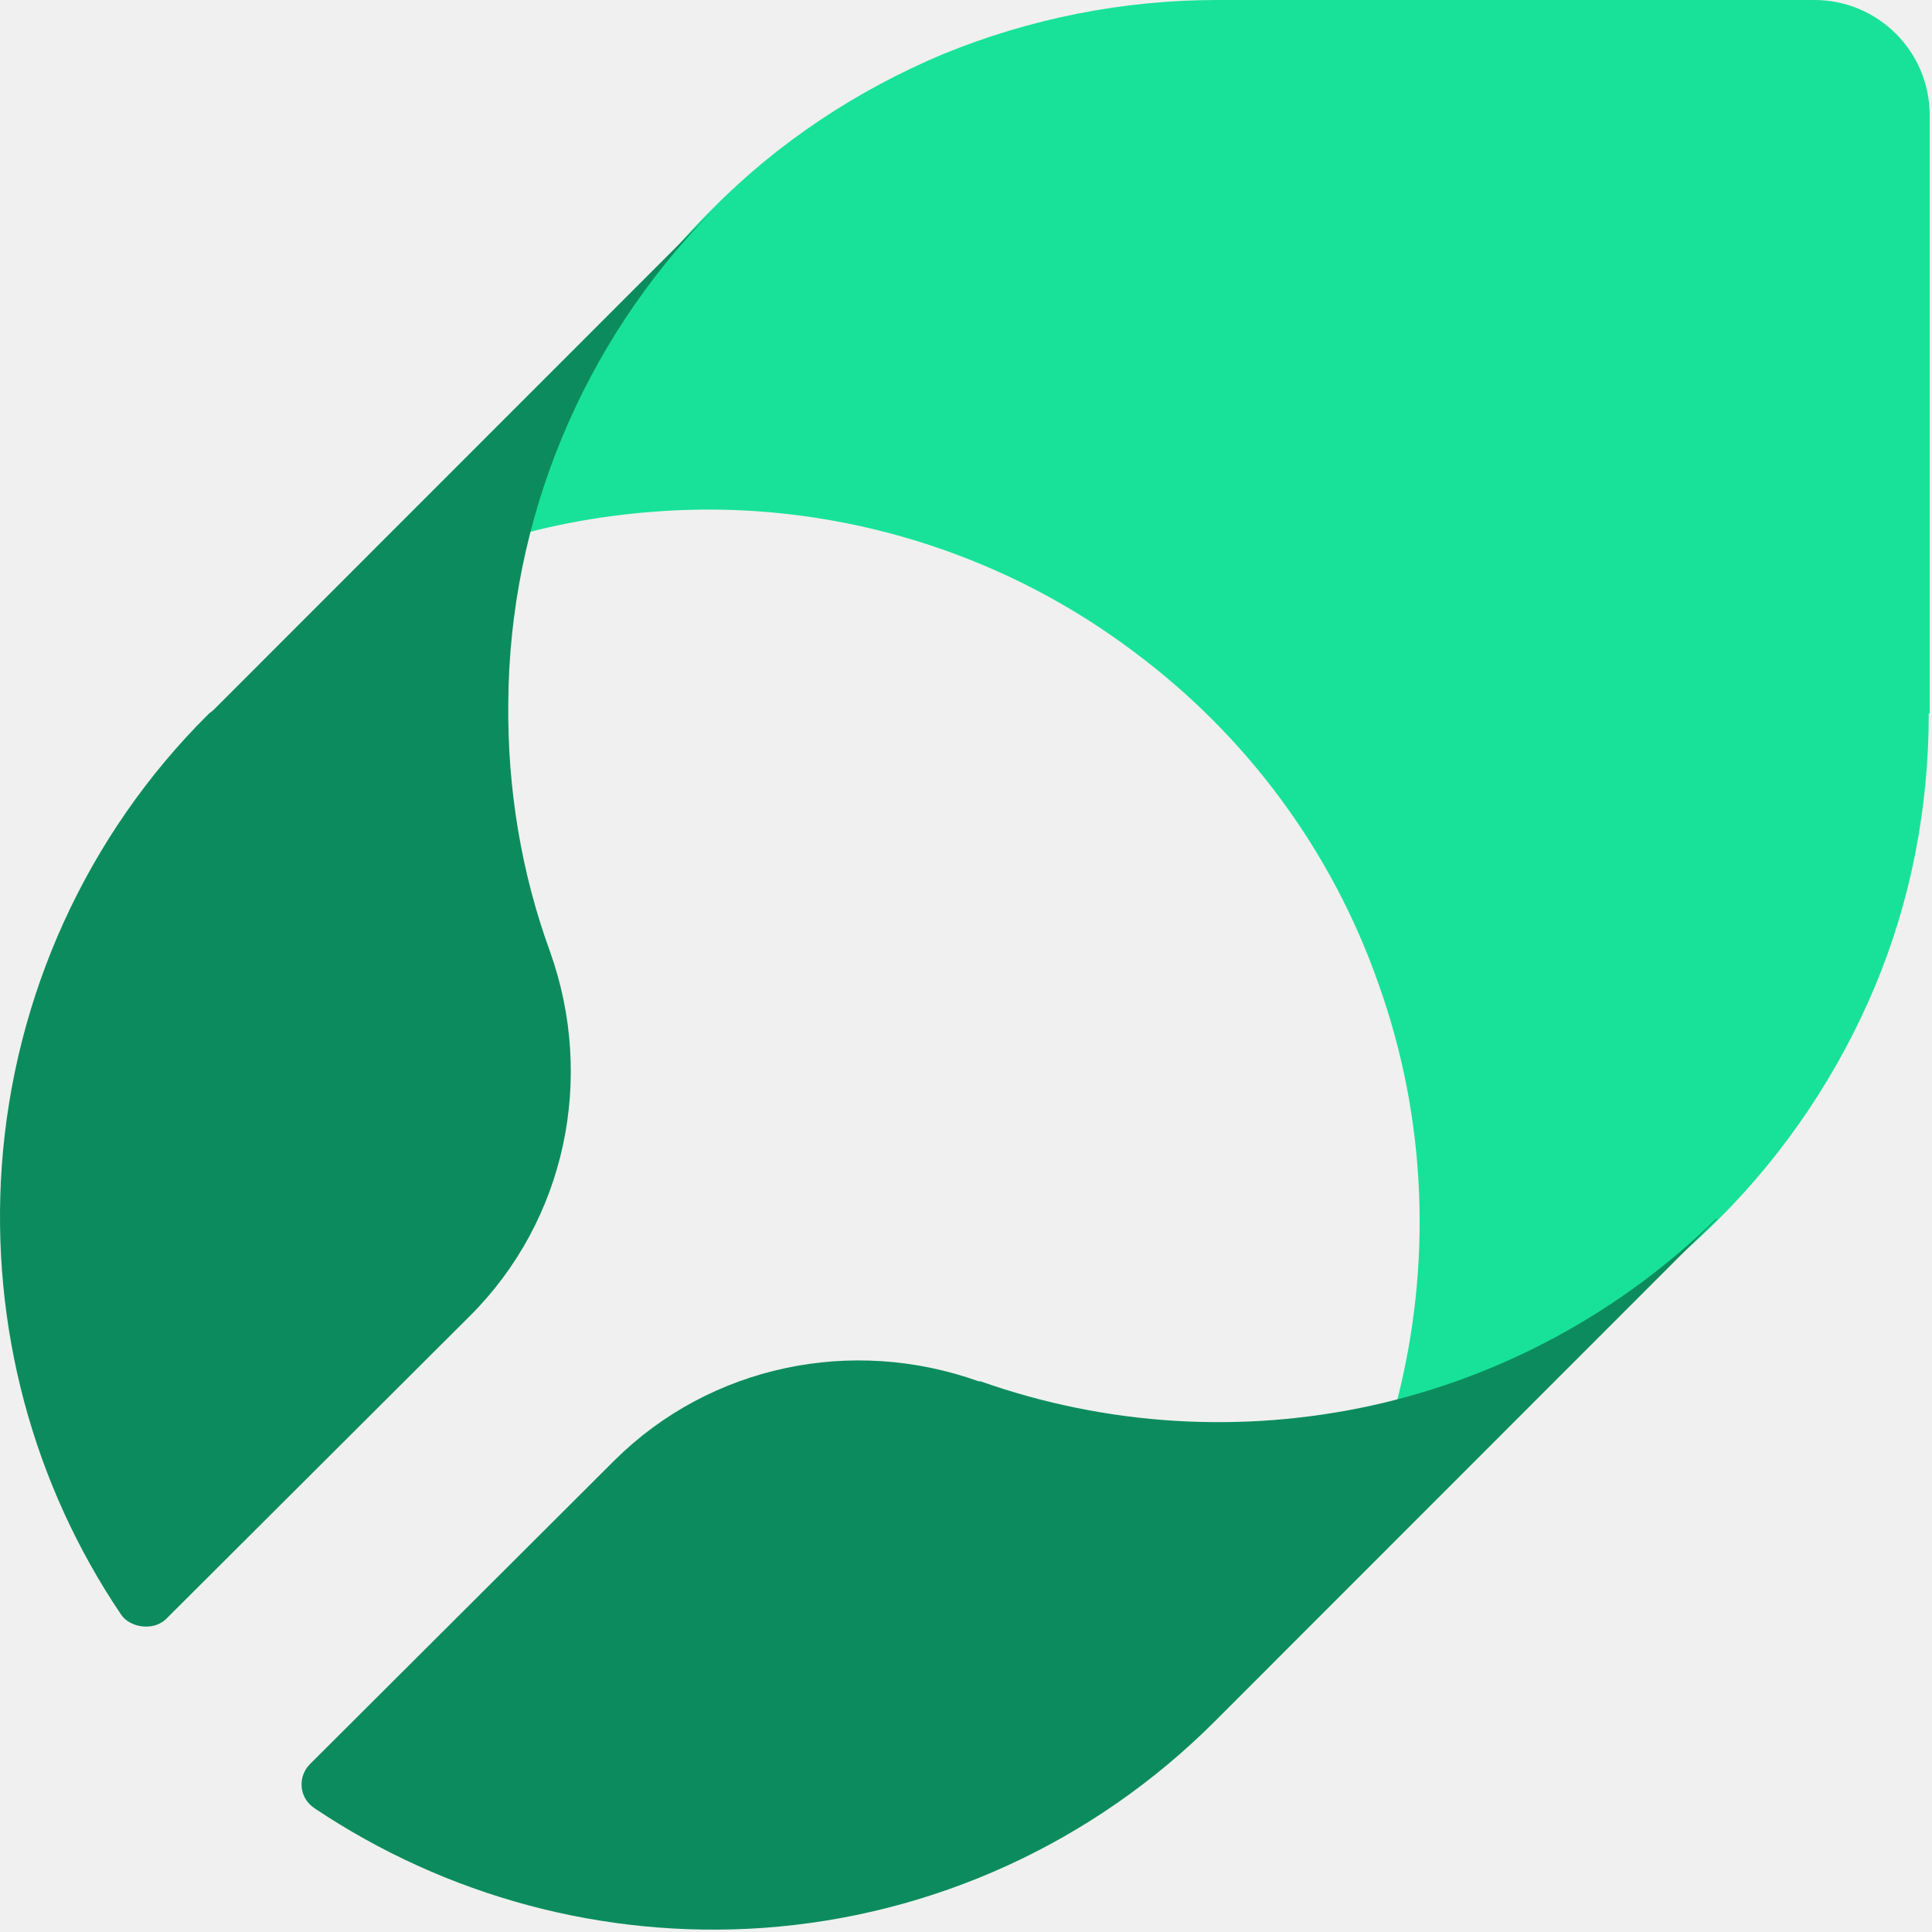
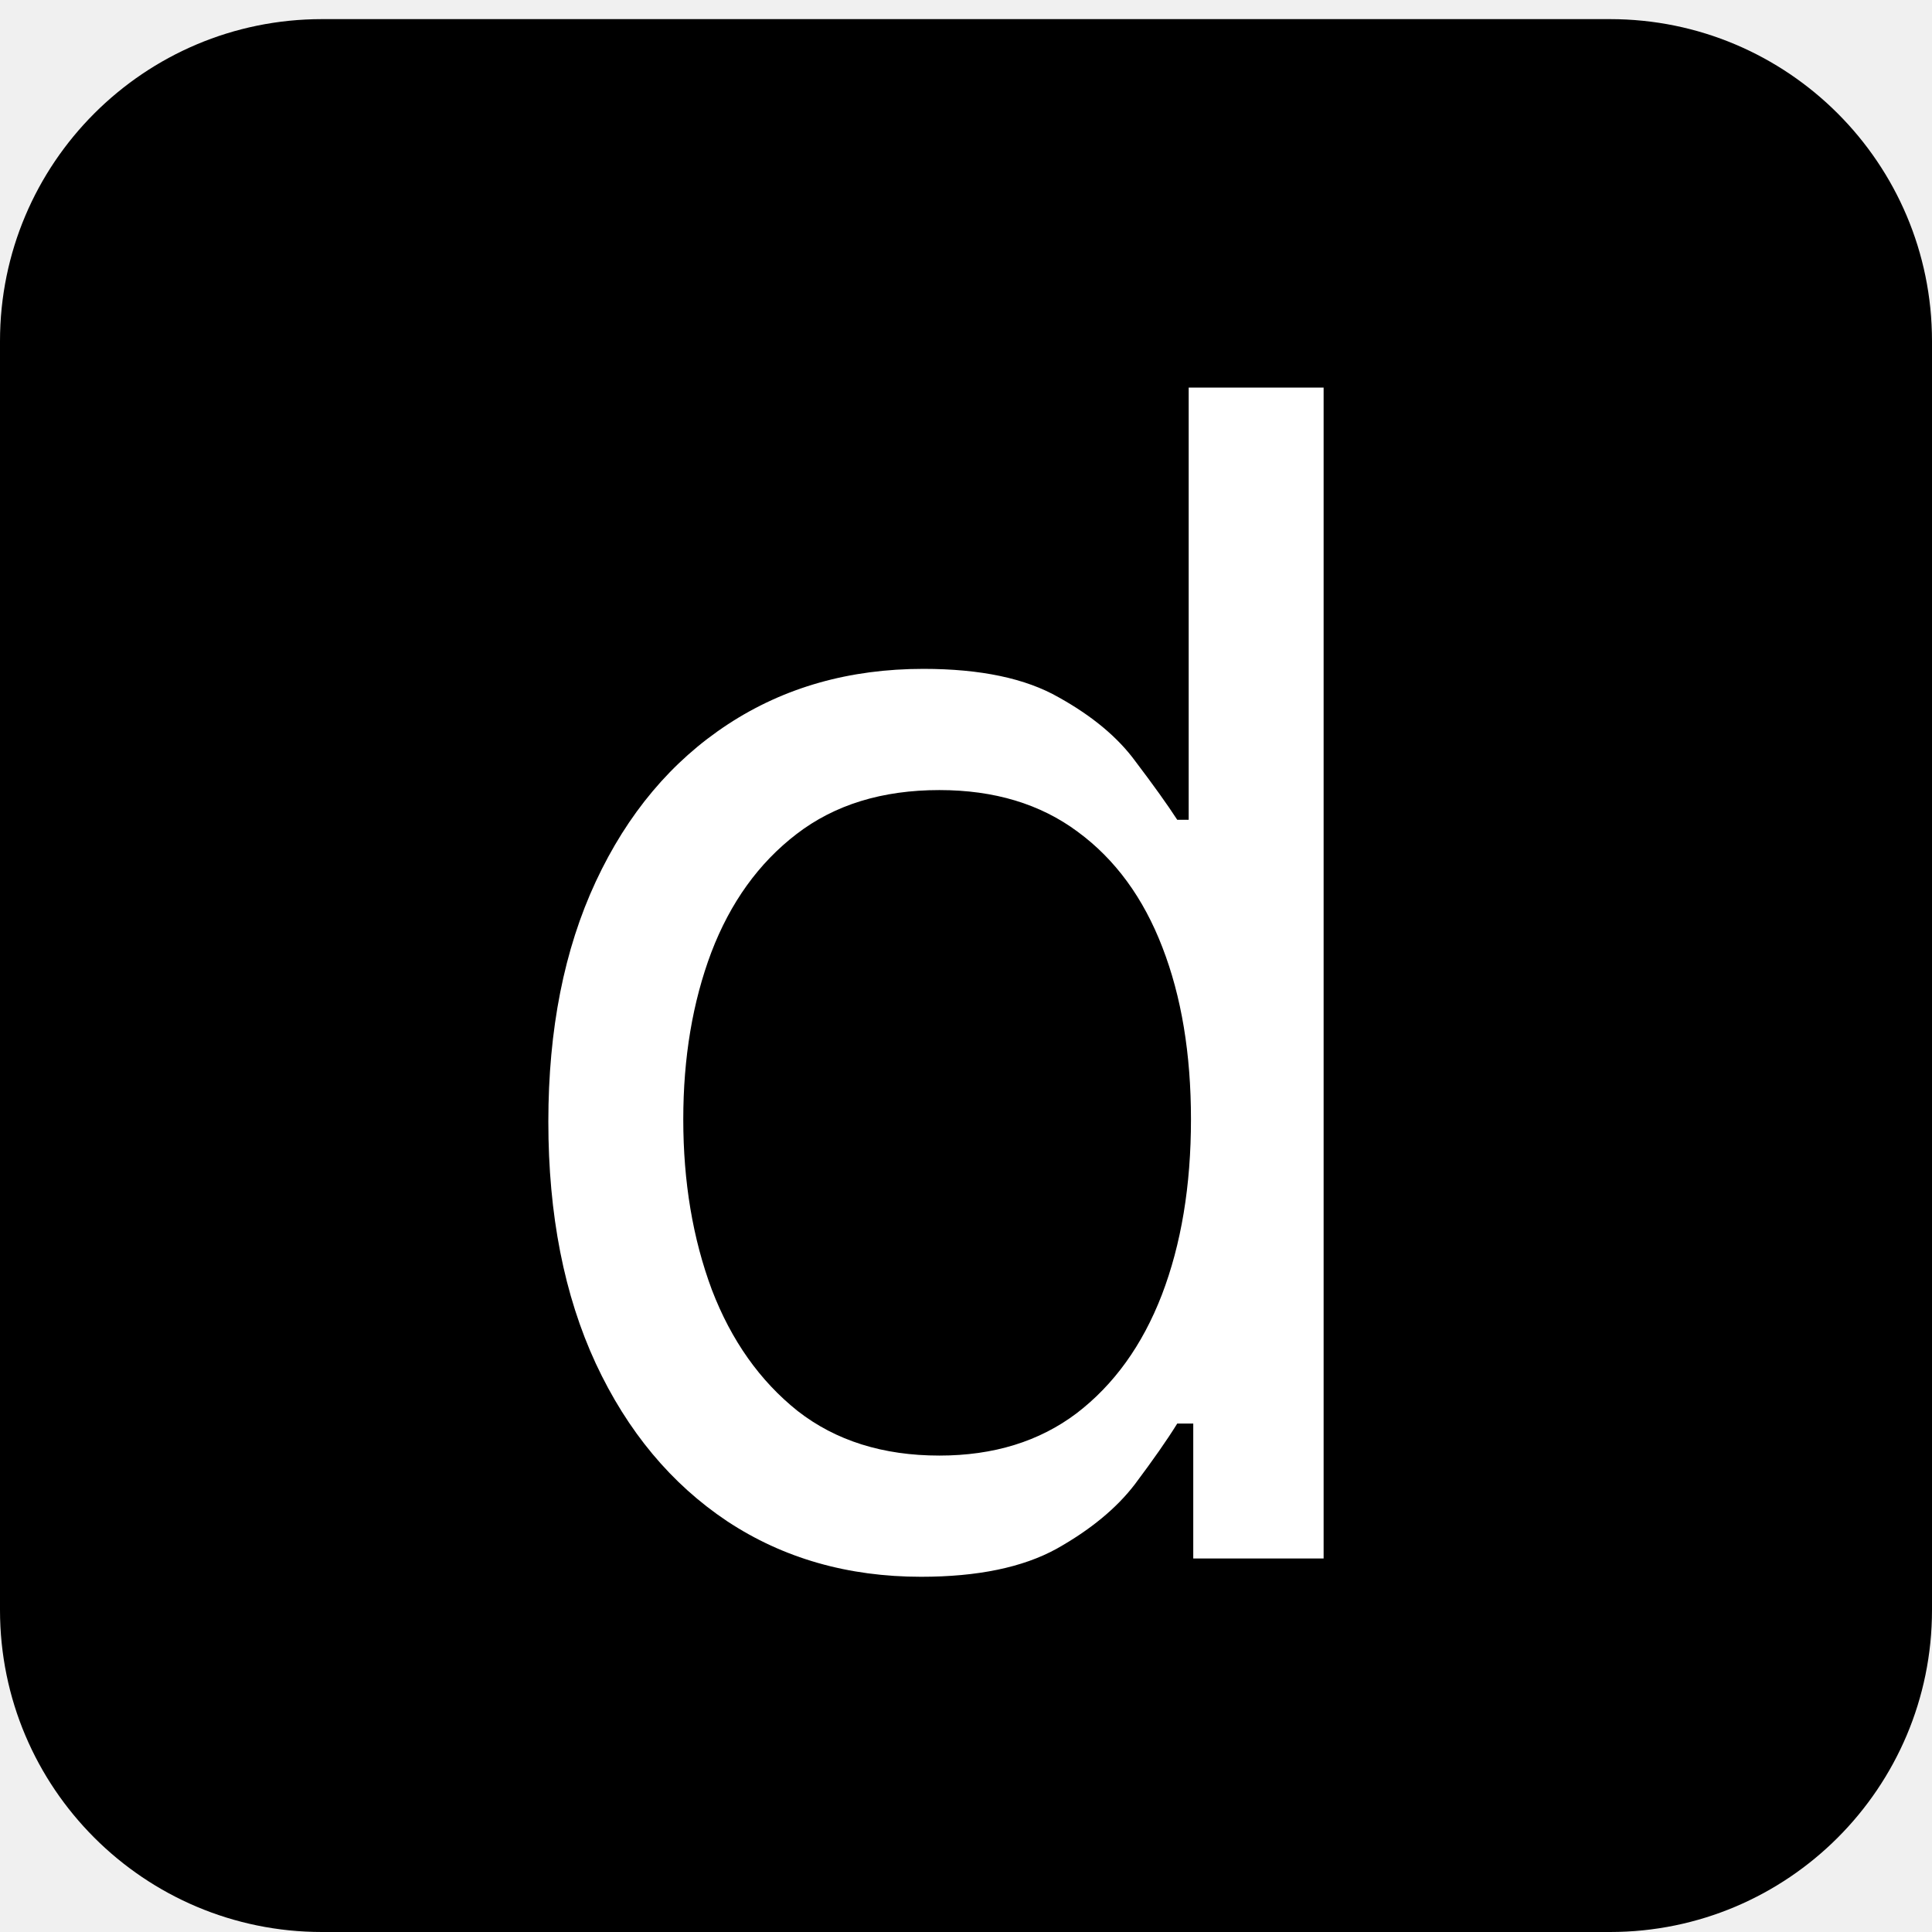
- <svg xmlns="http://www.w3.org/2000/svg" width="502" height="502" viewBox="0 0 502 502" fill="none">
-   <path d="M501.402 185.33V29.962C501.402 13.29 487.876 0 471.453 0H316.156C291.763 0 267.611 4.832 245.15 14.014C222.689 23.438 202.16 36.969 185.012 54.367L183.804 55.575C161.101 78.53 144.92 107.042 136.708 138.454C151.441 134.588 166.656 132.655 181.871 132.413C222.447 131.93 262.298 144.978 294.661 169.383C323.885 191.13 346.104 221.092 358.18 255.645C370.739 290.681 372.188 328.859 362.769 364.862C393.925 356.647 422.666 340.457 445.611 317.744L446.818 316.536C463.966 299.38 477.732 278.841 487.151 256.37C496.571 233.898 501.16 209.735 501.16 185.33H501.402Z" fill="#18E299" />
-   <path d="M132.071 182.706C132.312 135.044 151.32 89.307 184.764 55.125L55.557 184.391C55.076 184.873 54.594 185.113 54.113 185.595C22.593 216.888 3.586 258.774 0.458 303.066C-2.43 344.47 8.397 385.392 31.496 419.575C33.699 422.835 39.677 423.907 43.046 420.778L122.206 341.822C146.989 317.028 154.689 280.198 142.899 247.219C135.44 226.758 131.831 204.852 132.071 182.706Z" fill="#0C8C5E" />
-   <path d="M446.067 316.547C421.284 340.86 390.245 357.71 356.56 365.172C322.634 372.635 287.506 370.468 254.783 358.914C254.783 358.914 254.542 358.914 254.301 358.914C221.338 347.118 184.525 354.821 159.742 379.375L80.581 458.331C77.212 461.701 77.694 467.238 81.784 469.885C115.95 492.754 156.855 503.827 198.24 500.938C242.512 497.809 284.137 478.792 315.656 447.258L316.859 446.054L446.067 316.788V316.547Z" fill="#0C8C5E" />
+ <svg xmlns="http://www.w3.org/2000/svg" version="1.1" width="256" height="256">
+   <svg width="256" height="256" viewBox="0 0 256 256" fill="none">
+     <path d="M213.333 2.534H42.667C19.102 2.534 0 21.637 0 45.201V213.333C0 236.897 19.102 256 42.667 256H213.333C236.897 256 256 236.897 256 213.333V45.201C256 21.637 236.897 2.534 213.333 2.534Z" fill="black" />
+     <path d="M122.053 208.931C112.355 208.931 103.795 206.481 96.371 201.582C88.947 196.633 83.138 189.664 78.946 180.674C74.755 171.633 72.658 160.952 72.658 148.628C72.658 136.405 74.755 125.799 78.946 116.81C83.138 107.82 88.971 100.875 96.447 95.976C103.921 91.077 112.558 88.628 122.355 88.628C129.931 88.628 135.916 89.89 140.31 92.416C144.755 94.891 148.138 97.719 150.462 100.901C152.836 104.032 154.679 106.608 155.992 108.628H157.507V51.355H175.386V206.507H158.113V188.628H155.992C154.679 190.749 152.81 193.426 150.386 196.659C147.961 199.84 144.502 202.693 140.007 205.219C135.512 207.694 129.527 208.931 122.053 208.931ZM124.477 192.871C131.648 192.871 137.709 191.002 142.659 187.264C147.608 183.476 151.371 178.25 153.947 171.582C156.522 164.865 157.81 157.112 157.81 148.325C157.81 139.638 156.548 132.037 154.022 125.522C151.497 118.957 147.759 113.855 142.81 110.219C137.861 106.532 131.75 104.689 124.477 104.689C116.901 104.689 110.588 106.633 105.537 110.522C100.537 114.36 96.774 119.588 94.249 126.204C91.775 132.769 90.537 140.143 90.537 148.325C90.537 156.608 91.8 164.133 94.325 170.901C96.9 177.618 100.688 182.972 105.689 186.961C110.739 190.901 117.002 192.871 124.477 192.871Z" fill="white" />
+   </svg>
+   <style>@media (prefers-color-scheme: light) { :root { filter: none; } }
+ @media (prefers-color-scheme: dark) { :root { filter: none; } }
+ </style>
</svg>
